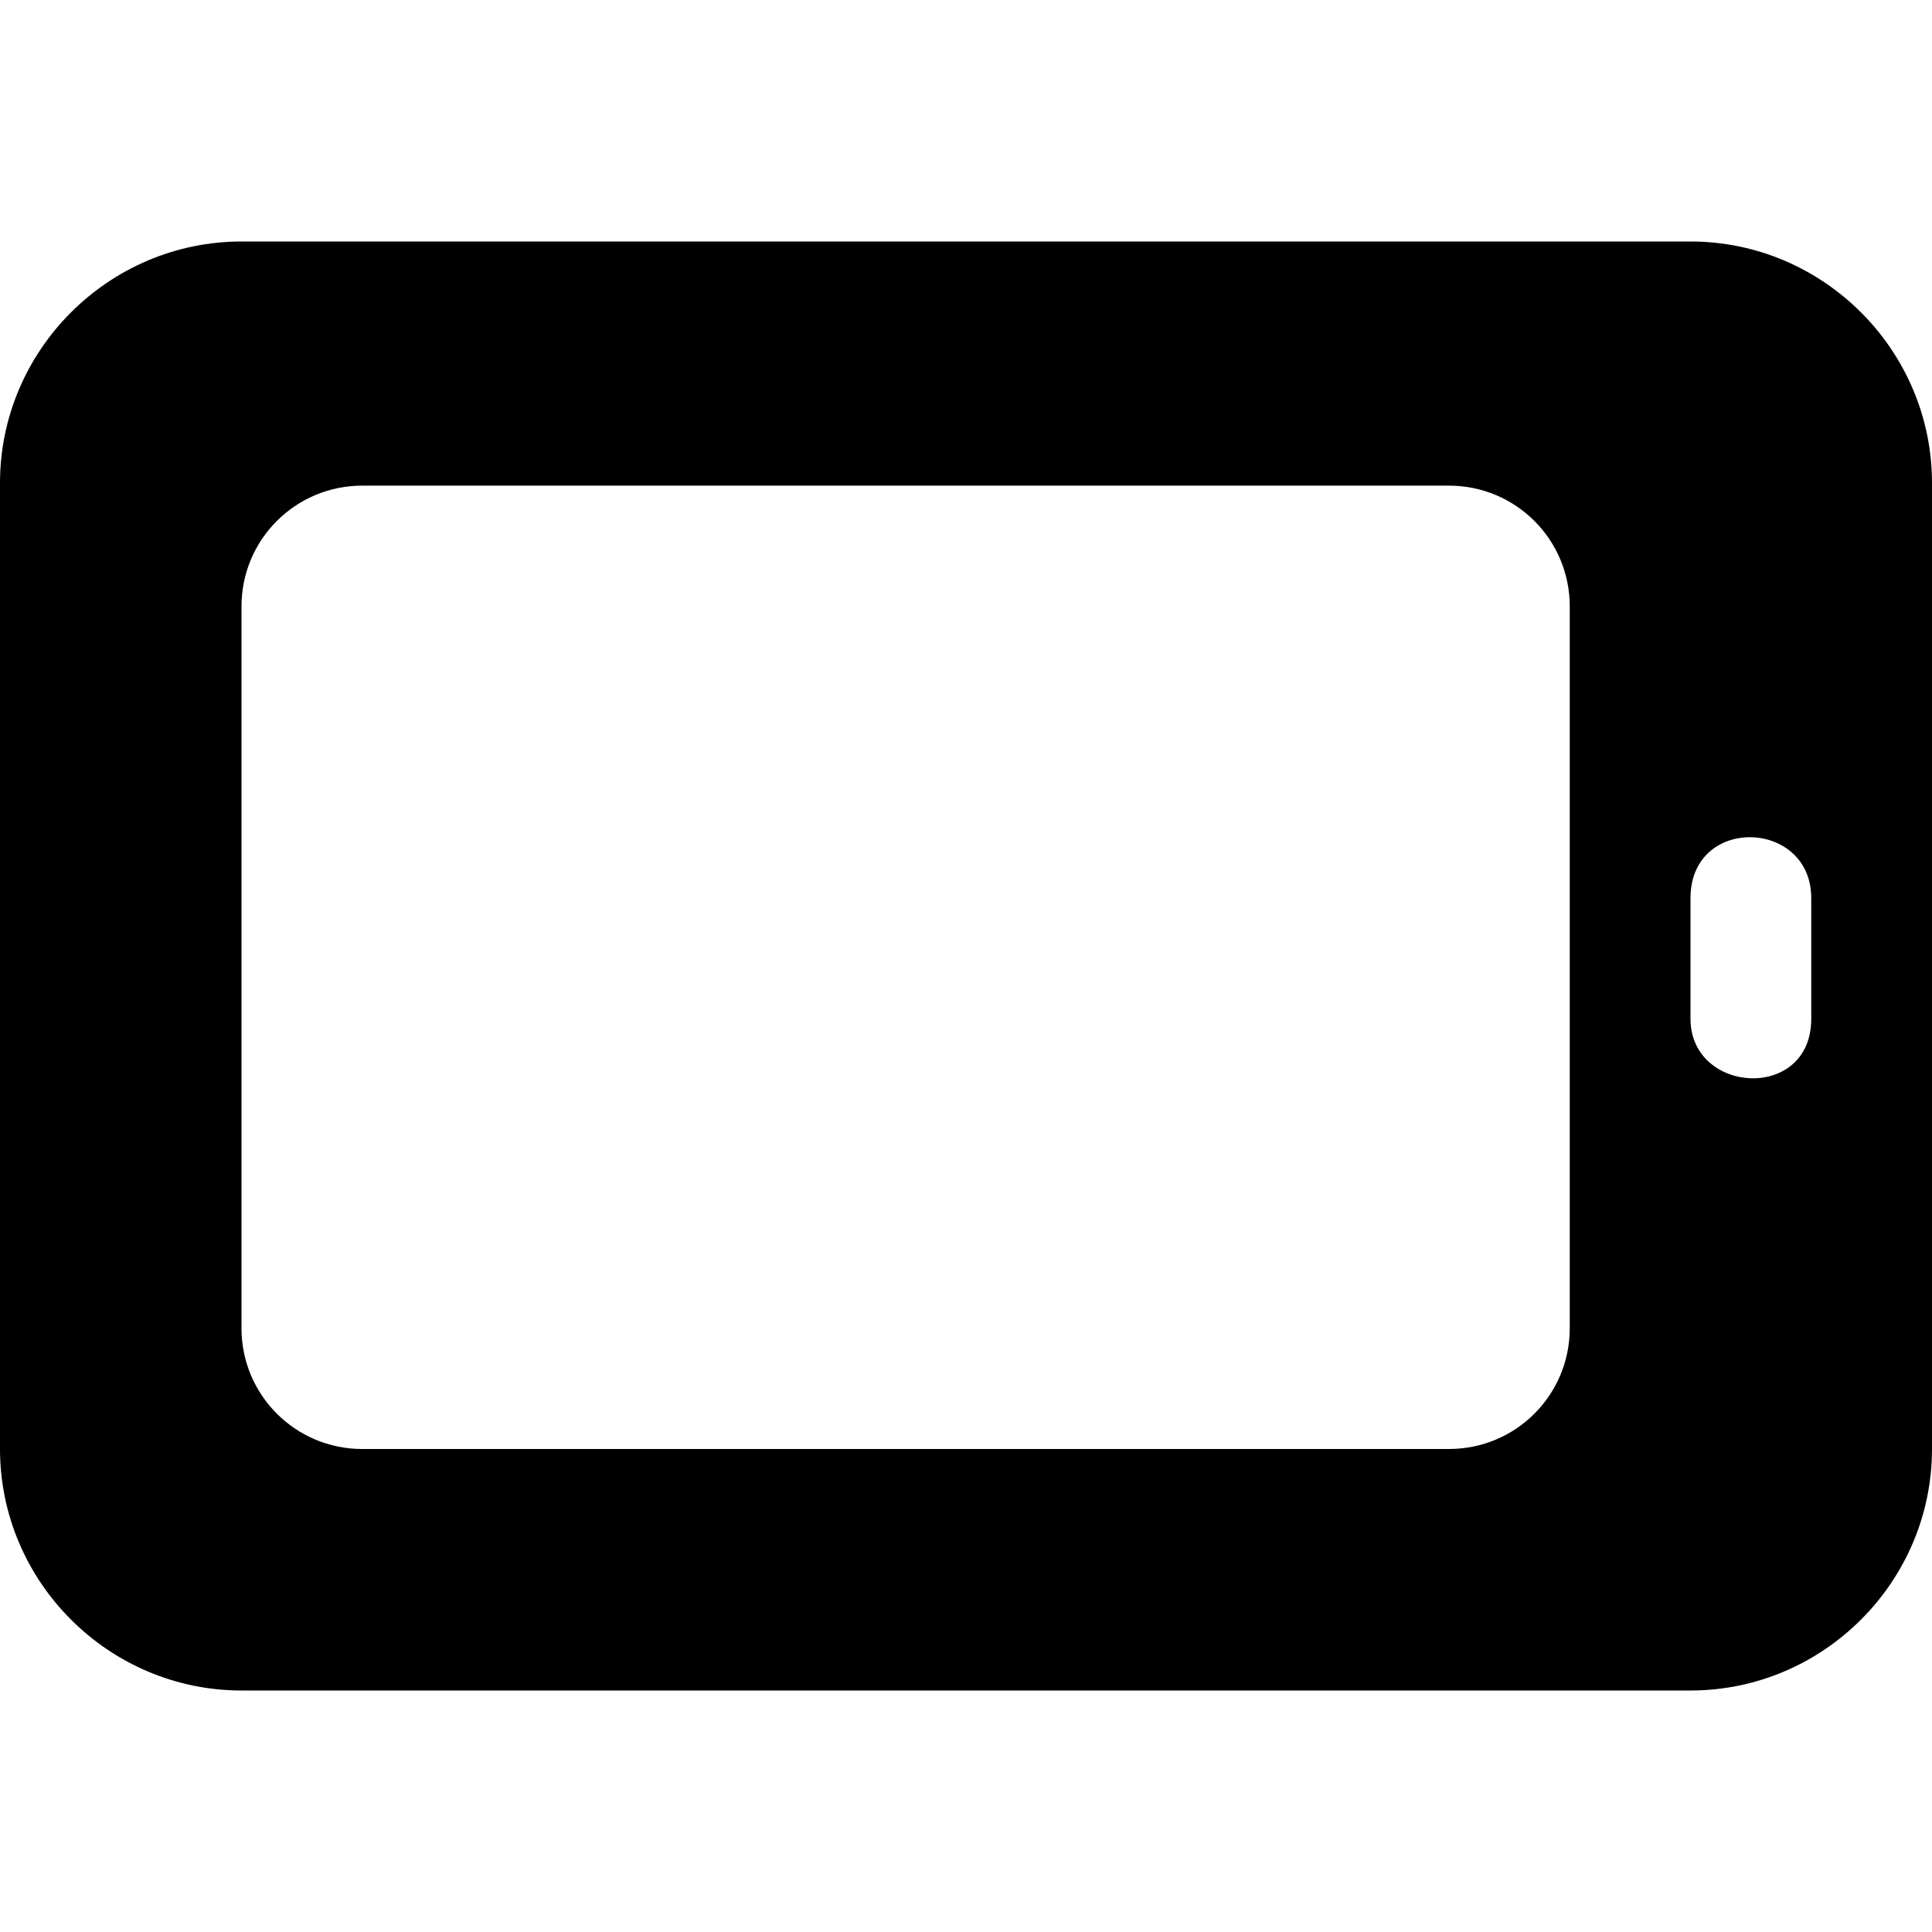
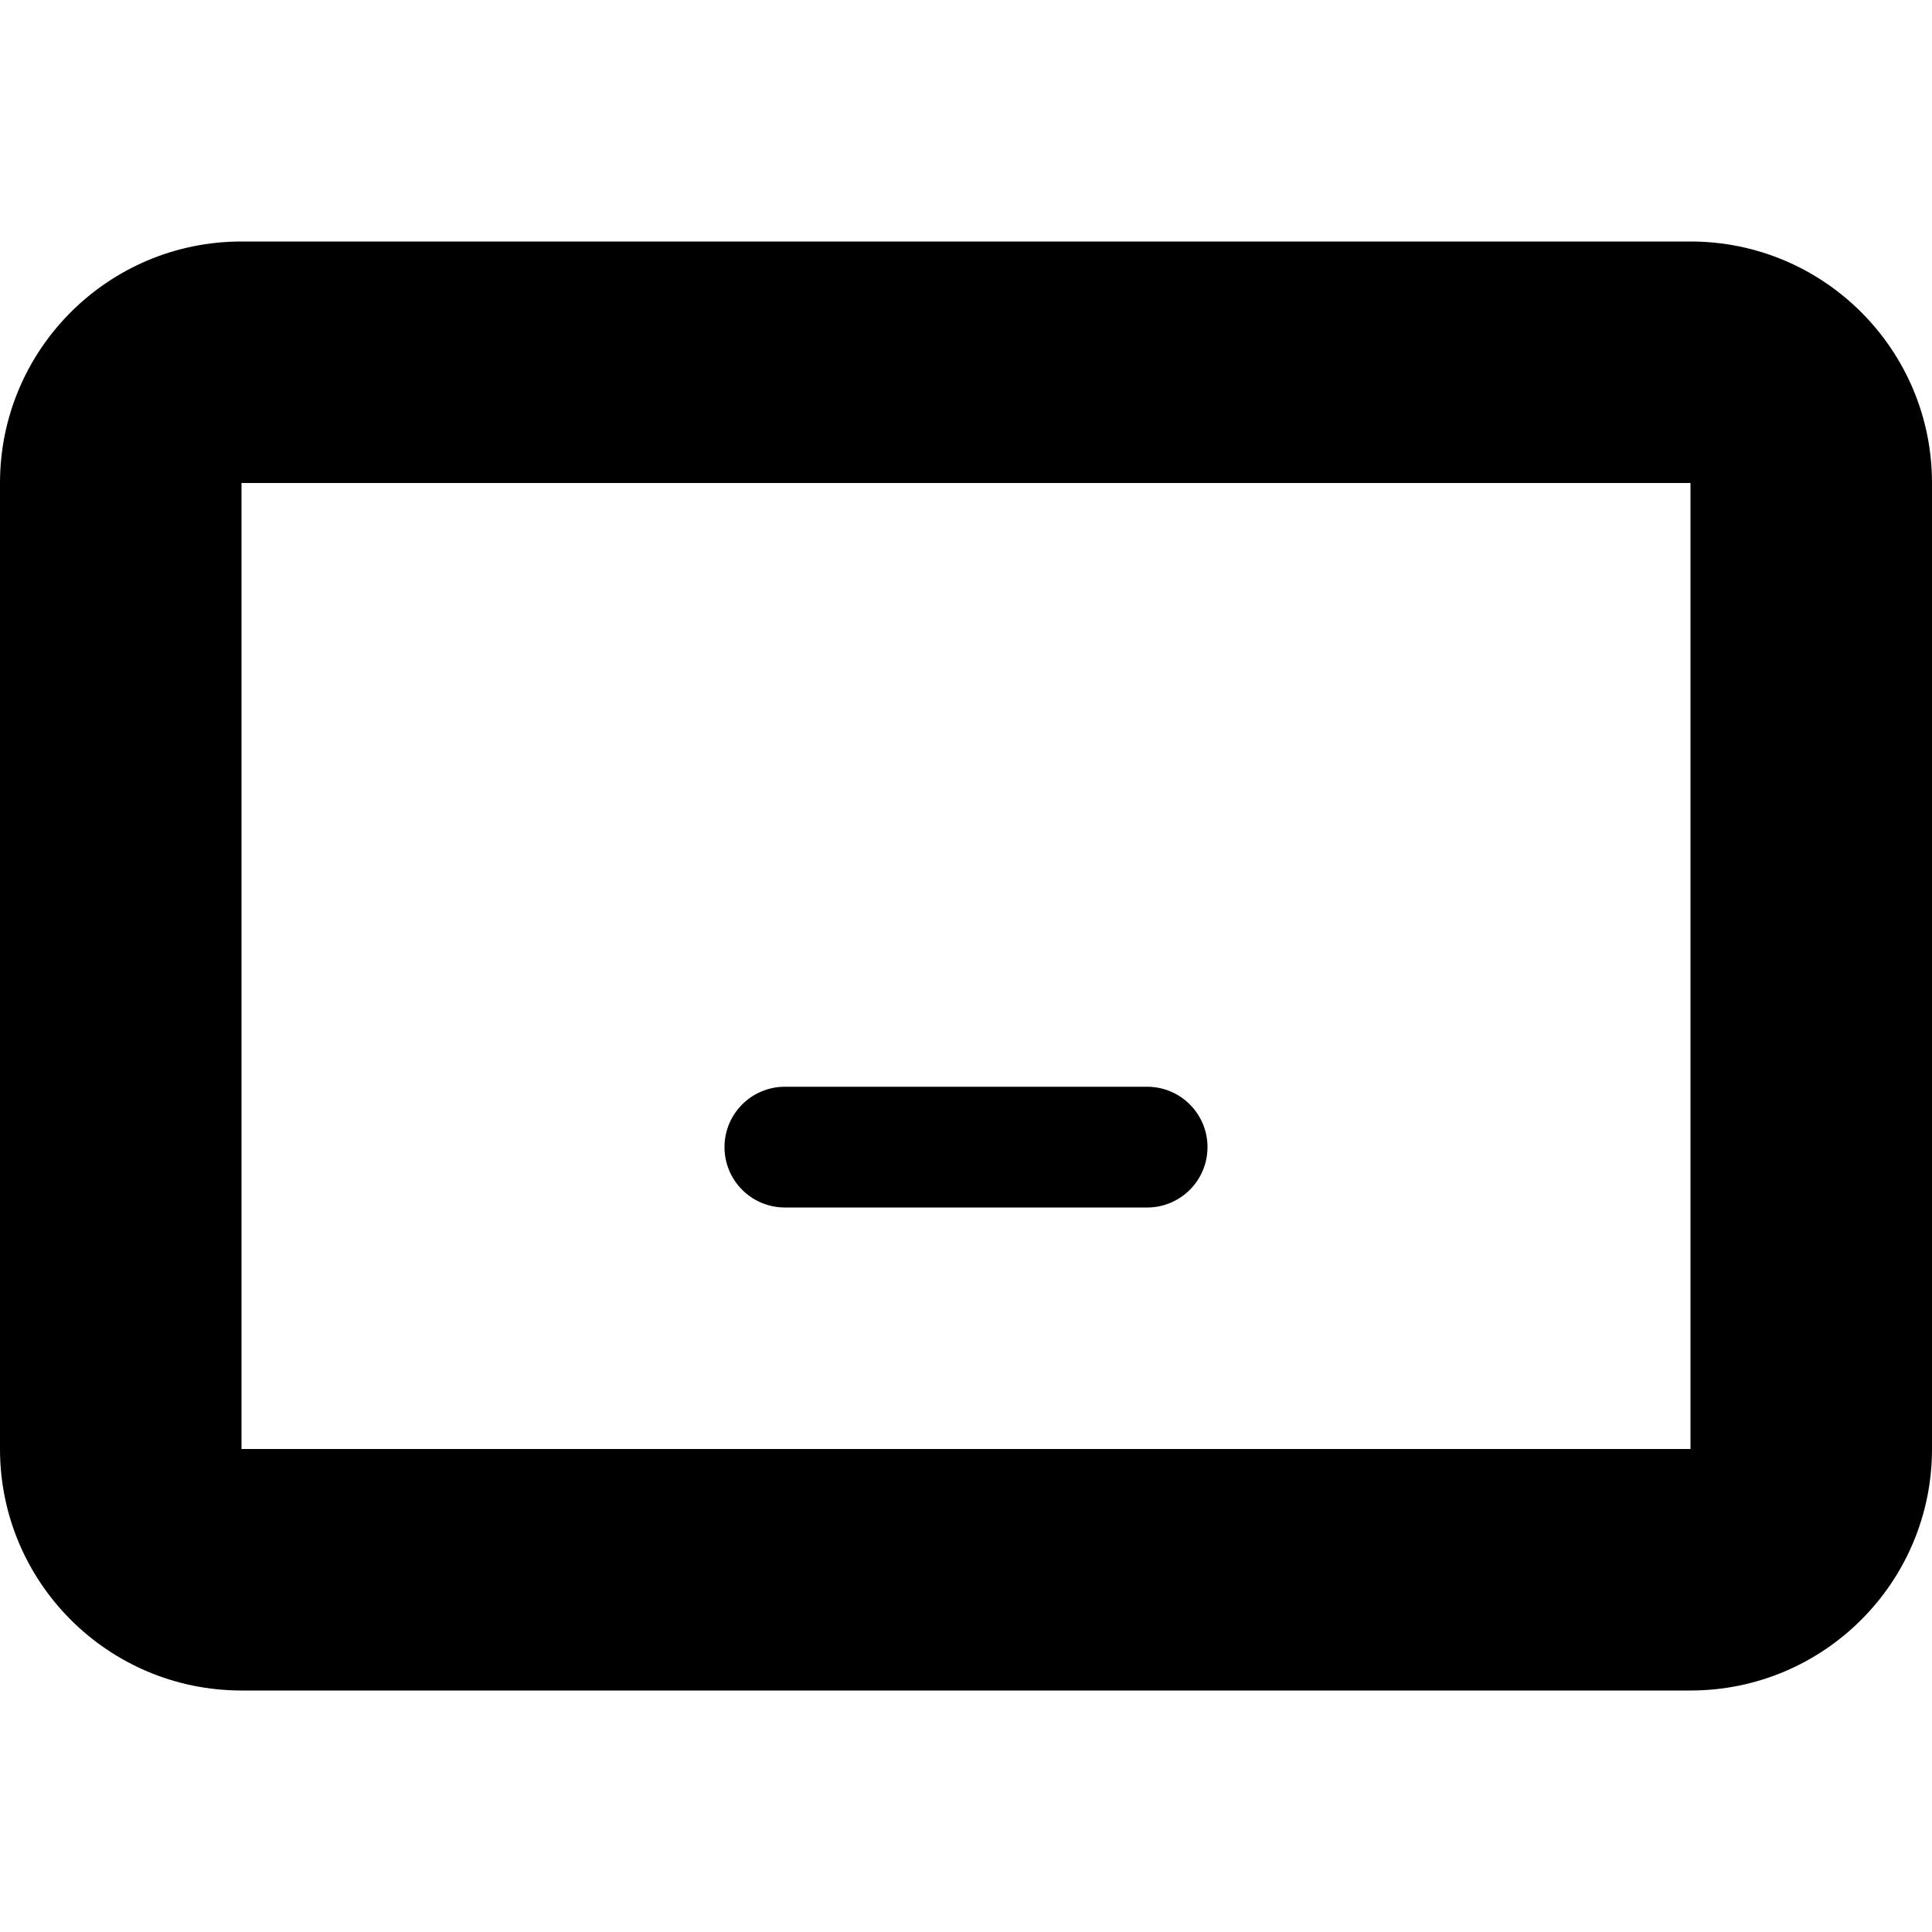
<svg xmlns="http://www.w3.org/2000/svg" viewBox="0 0 512 512">
-   <path class="lexicon-icon-outline" d="M0,128v256c0,35.2,28.8,64,64,64h384c35.2,0,64-28.8,64-64V128c0-35.2-28.8-64-64-64H64C28.8,64,0,92.8,0,128z M480,238v32c0,22-32,20-32,0v-32C448,216,480,217,480,238z M384,128.7c17.7,0,32,14.3,32,32V352c0,17.7-14.3,32-32,32H96c-17.7,0-32-14.3-32-32V160.7c0-17.7,14.3-32,32-32H384z" />
+   <path class="lexicon-icon-outline" fill-rule="evenodd" clip-rule="evenodd" d="M448 384V128H64v256h384Zm64-256c0-35.346-28.654-64-64-64H64C28.654 64 0 92.654 0 128v256c0 35.346 28.654 64 64 64h384c35.346 0 64-28.654 64-64V128Z" />
+   <rect class="lexicon-icon-outline" x="192" y="288" width="128" height="32" rx="16" />
</svg>
